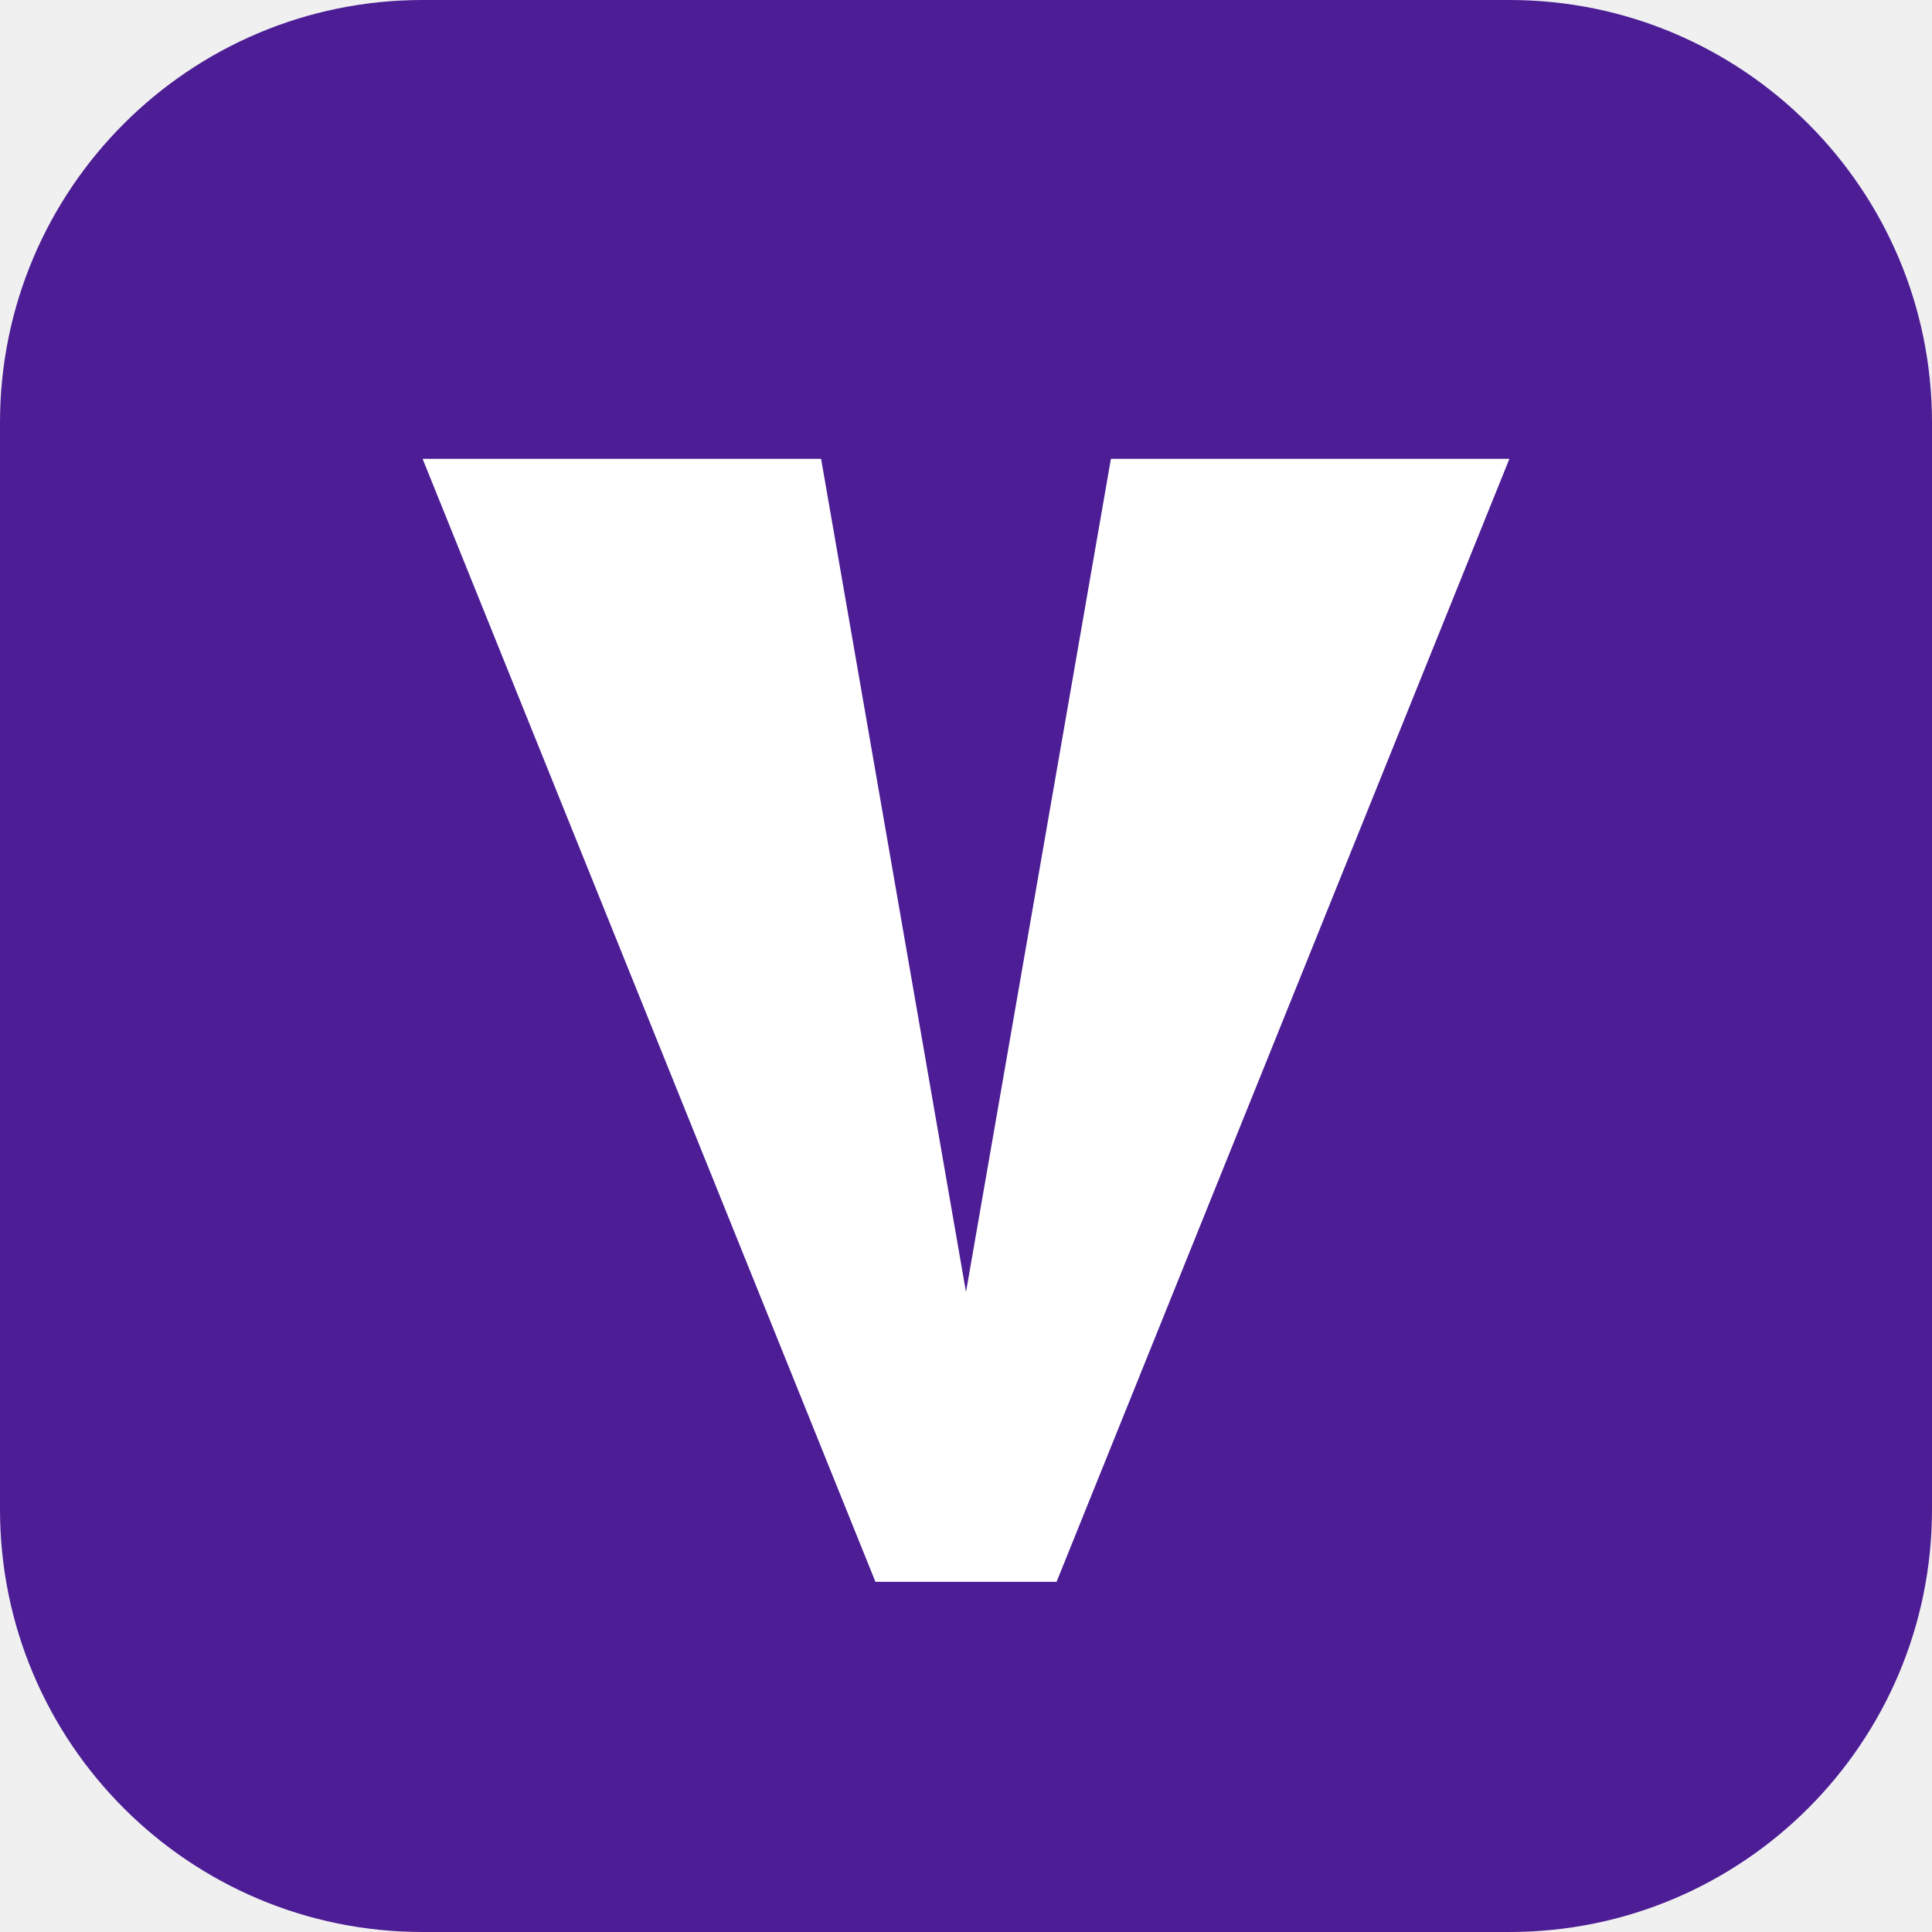
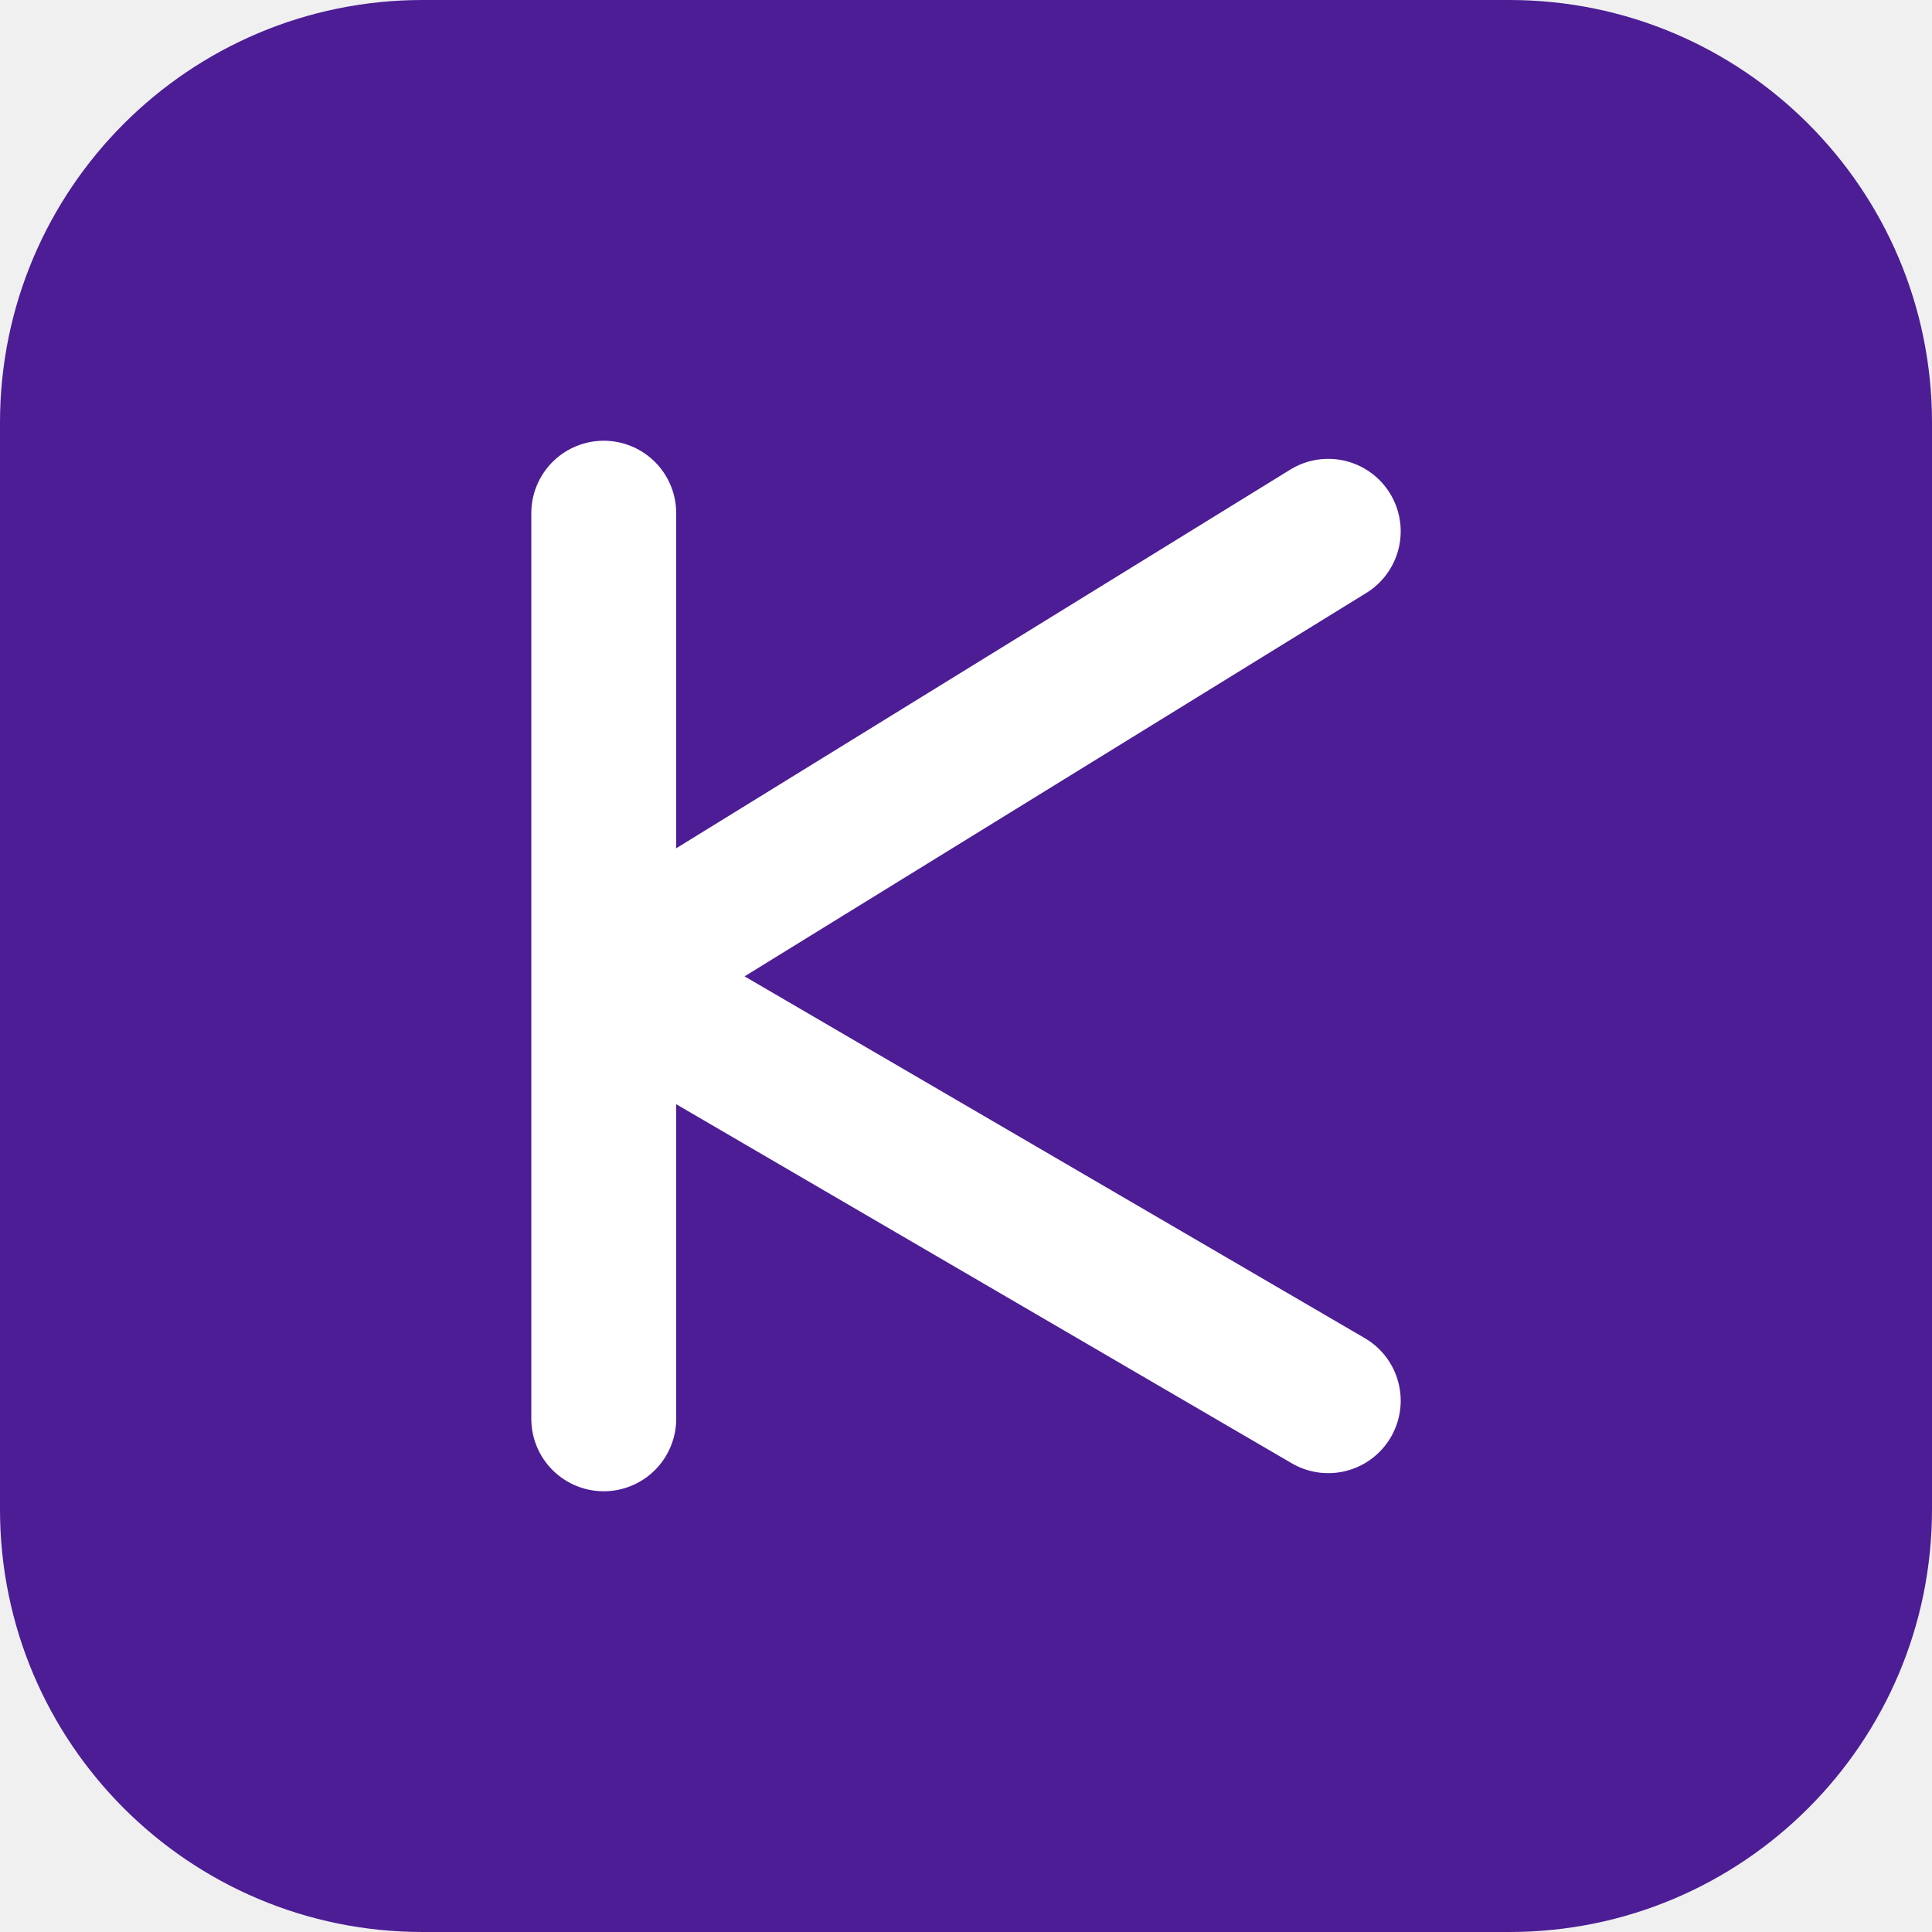
<svg xmlns="http://www.w3.org/2000/svg" viewBox="0 0 32 32">
  <rect width="32" height="32" rx="7" fill="#4C1D95" />
-   <path fill="#FFFFFF" d="M7 7.6h6.6L16 21.4 18.4 7.6H25L17.5 26.2h-3L7 7.6z" />
+   <path d="M10 8.5v15M10 16.2 22 8.8M10 16.2 22 23.2" fill="none" stroke="#FFFFFF" stroke-width="2.4" stroke-linecap="round" stroke-linejoin="round" />
</svg>
